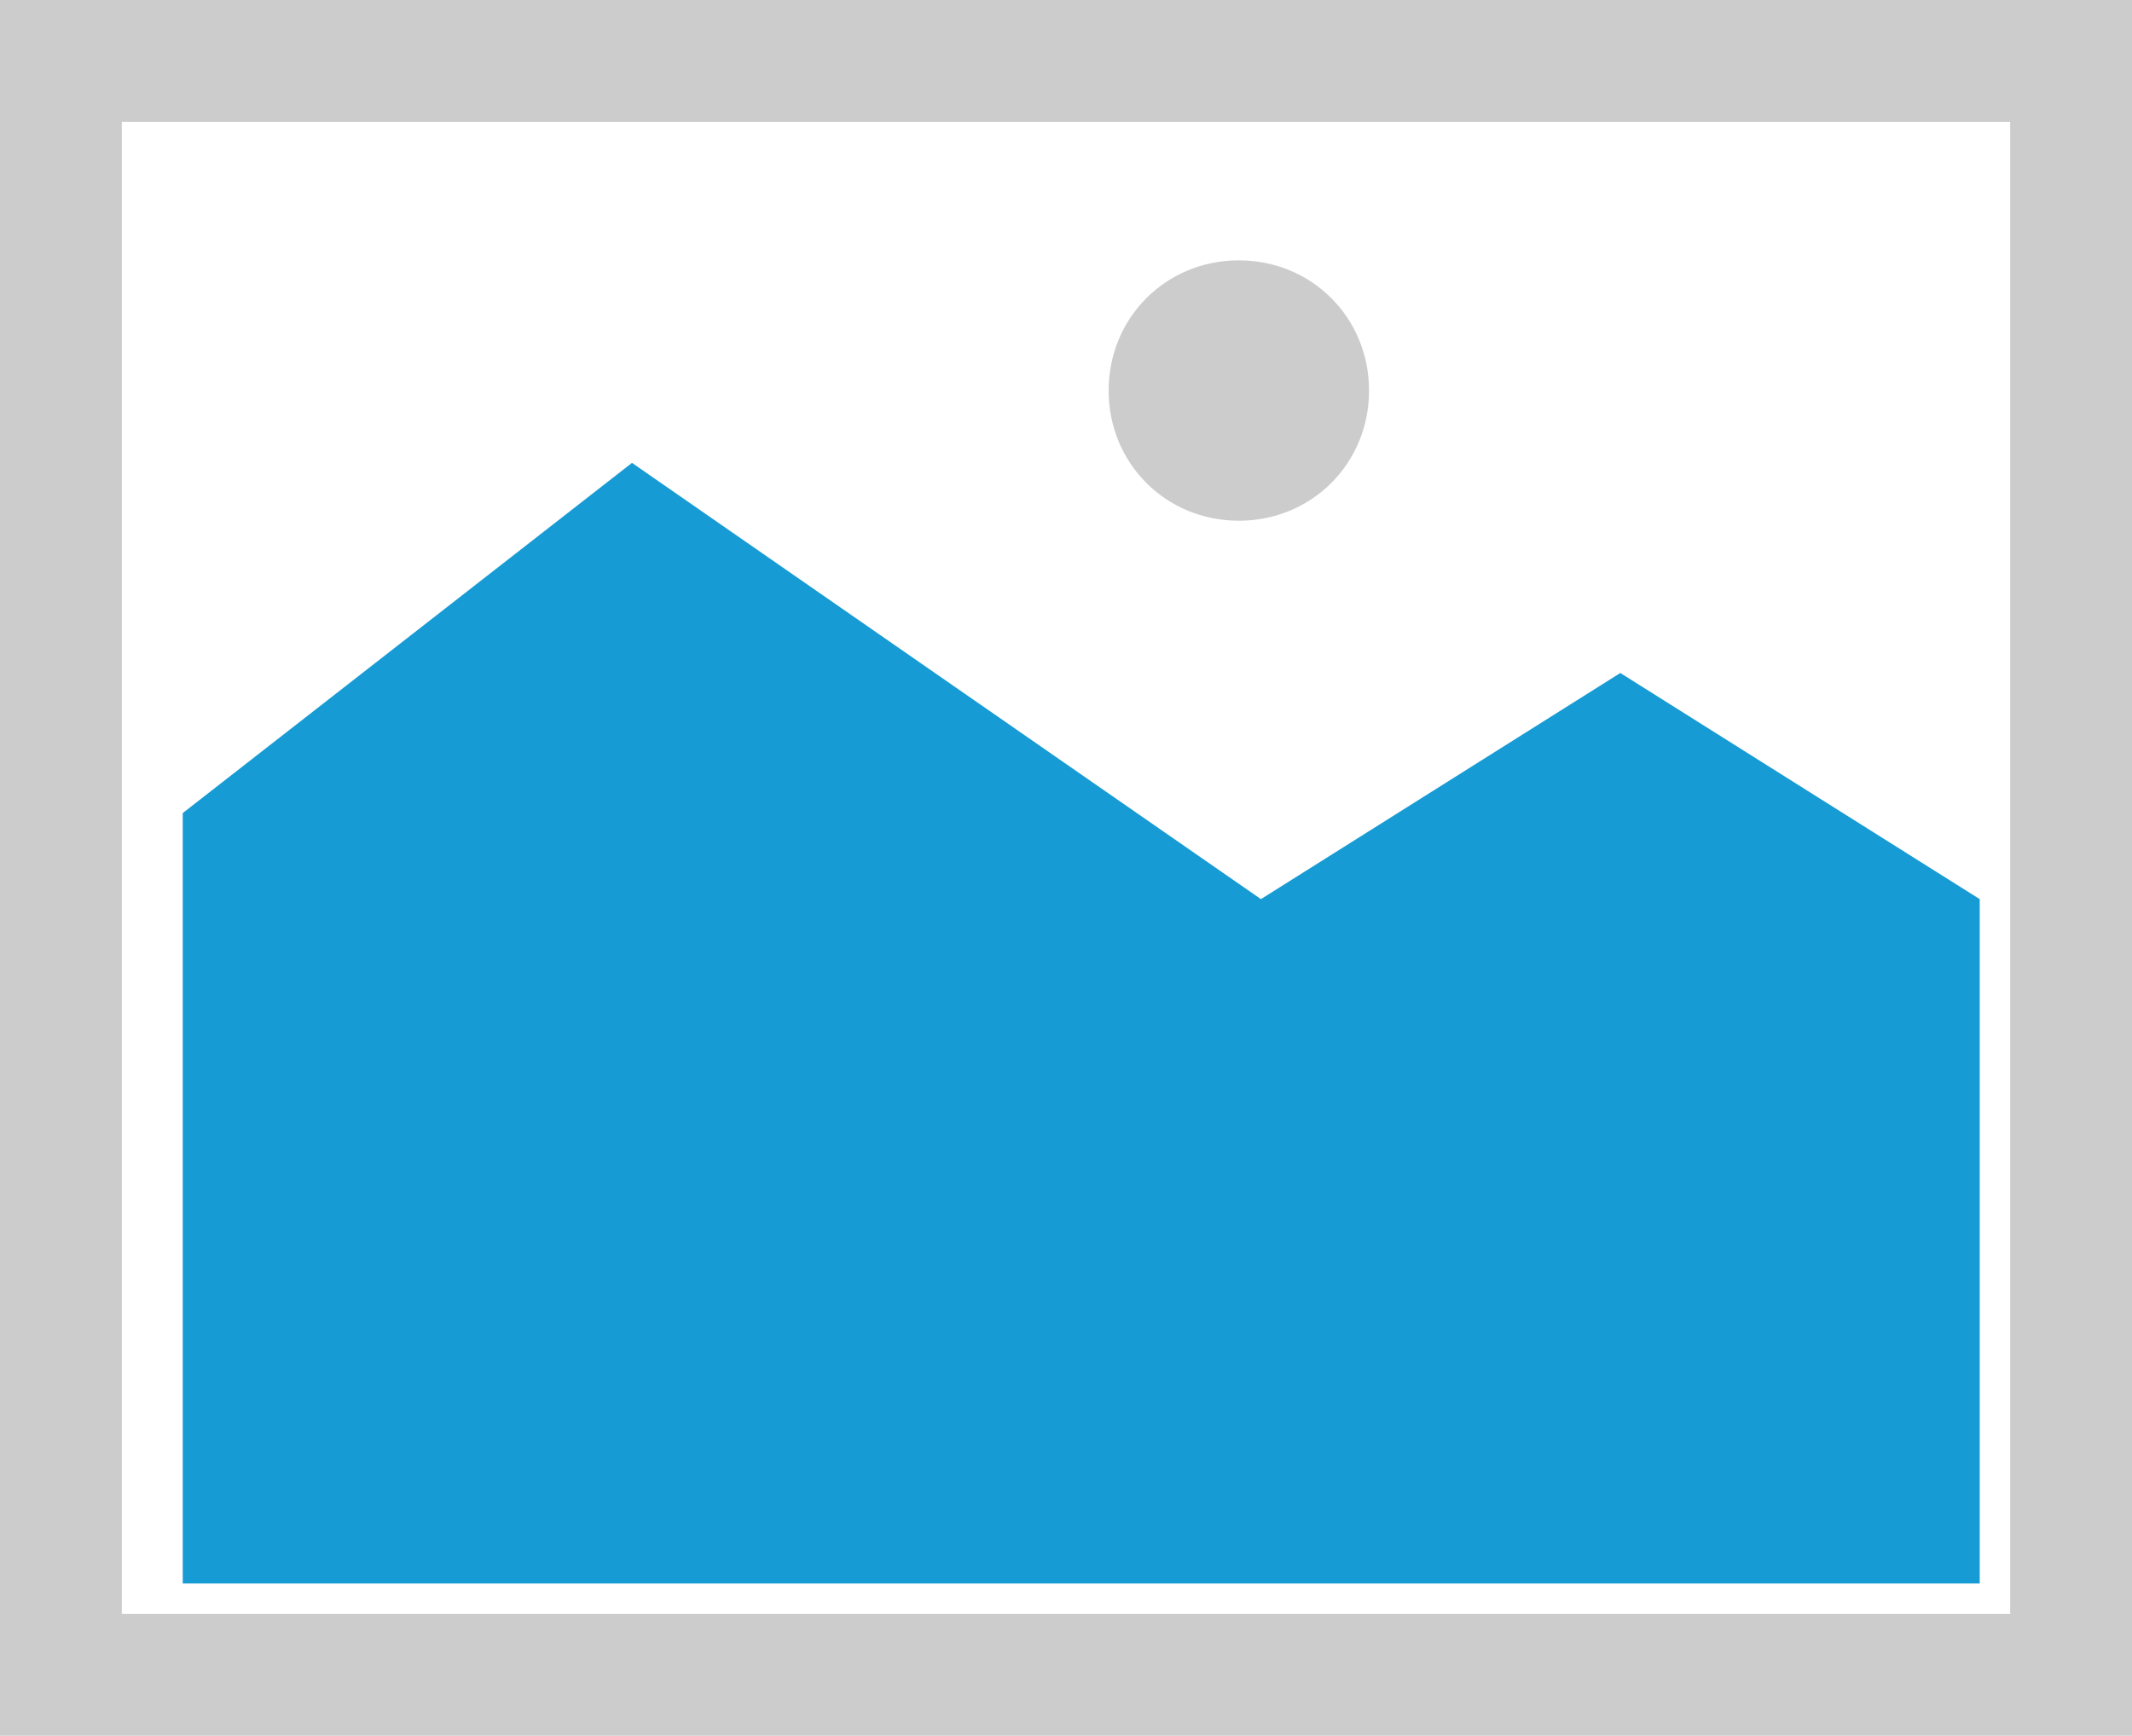
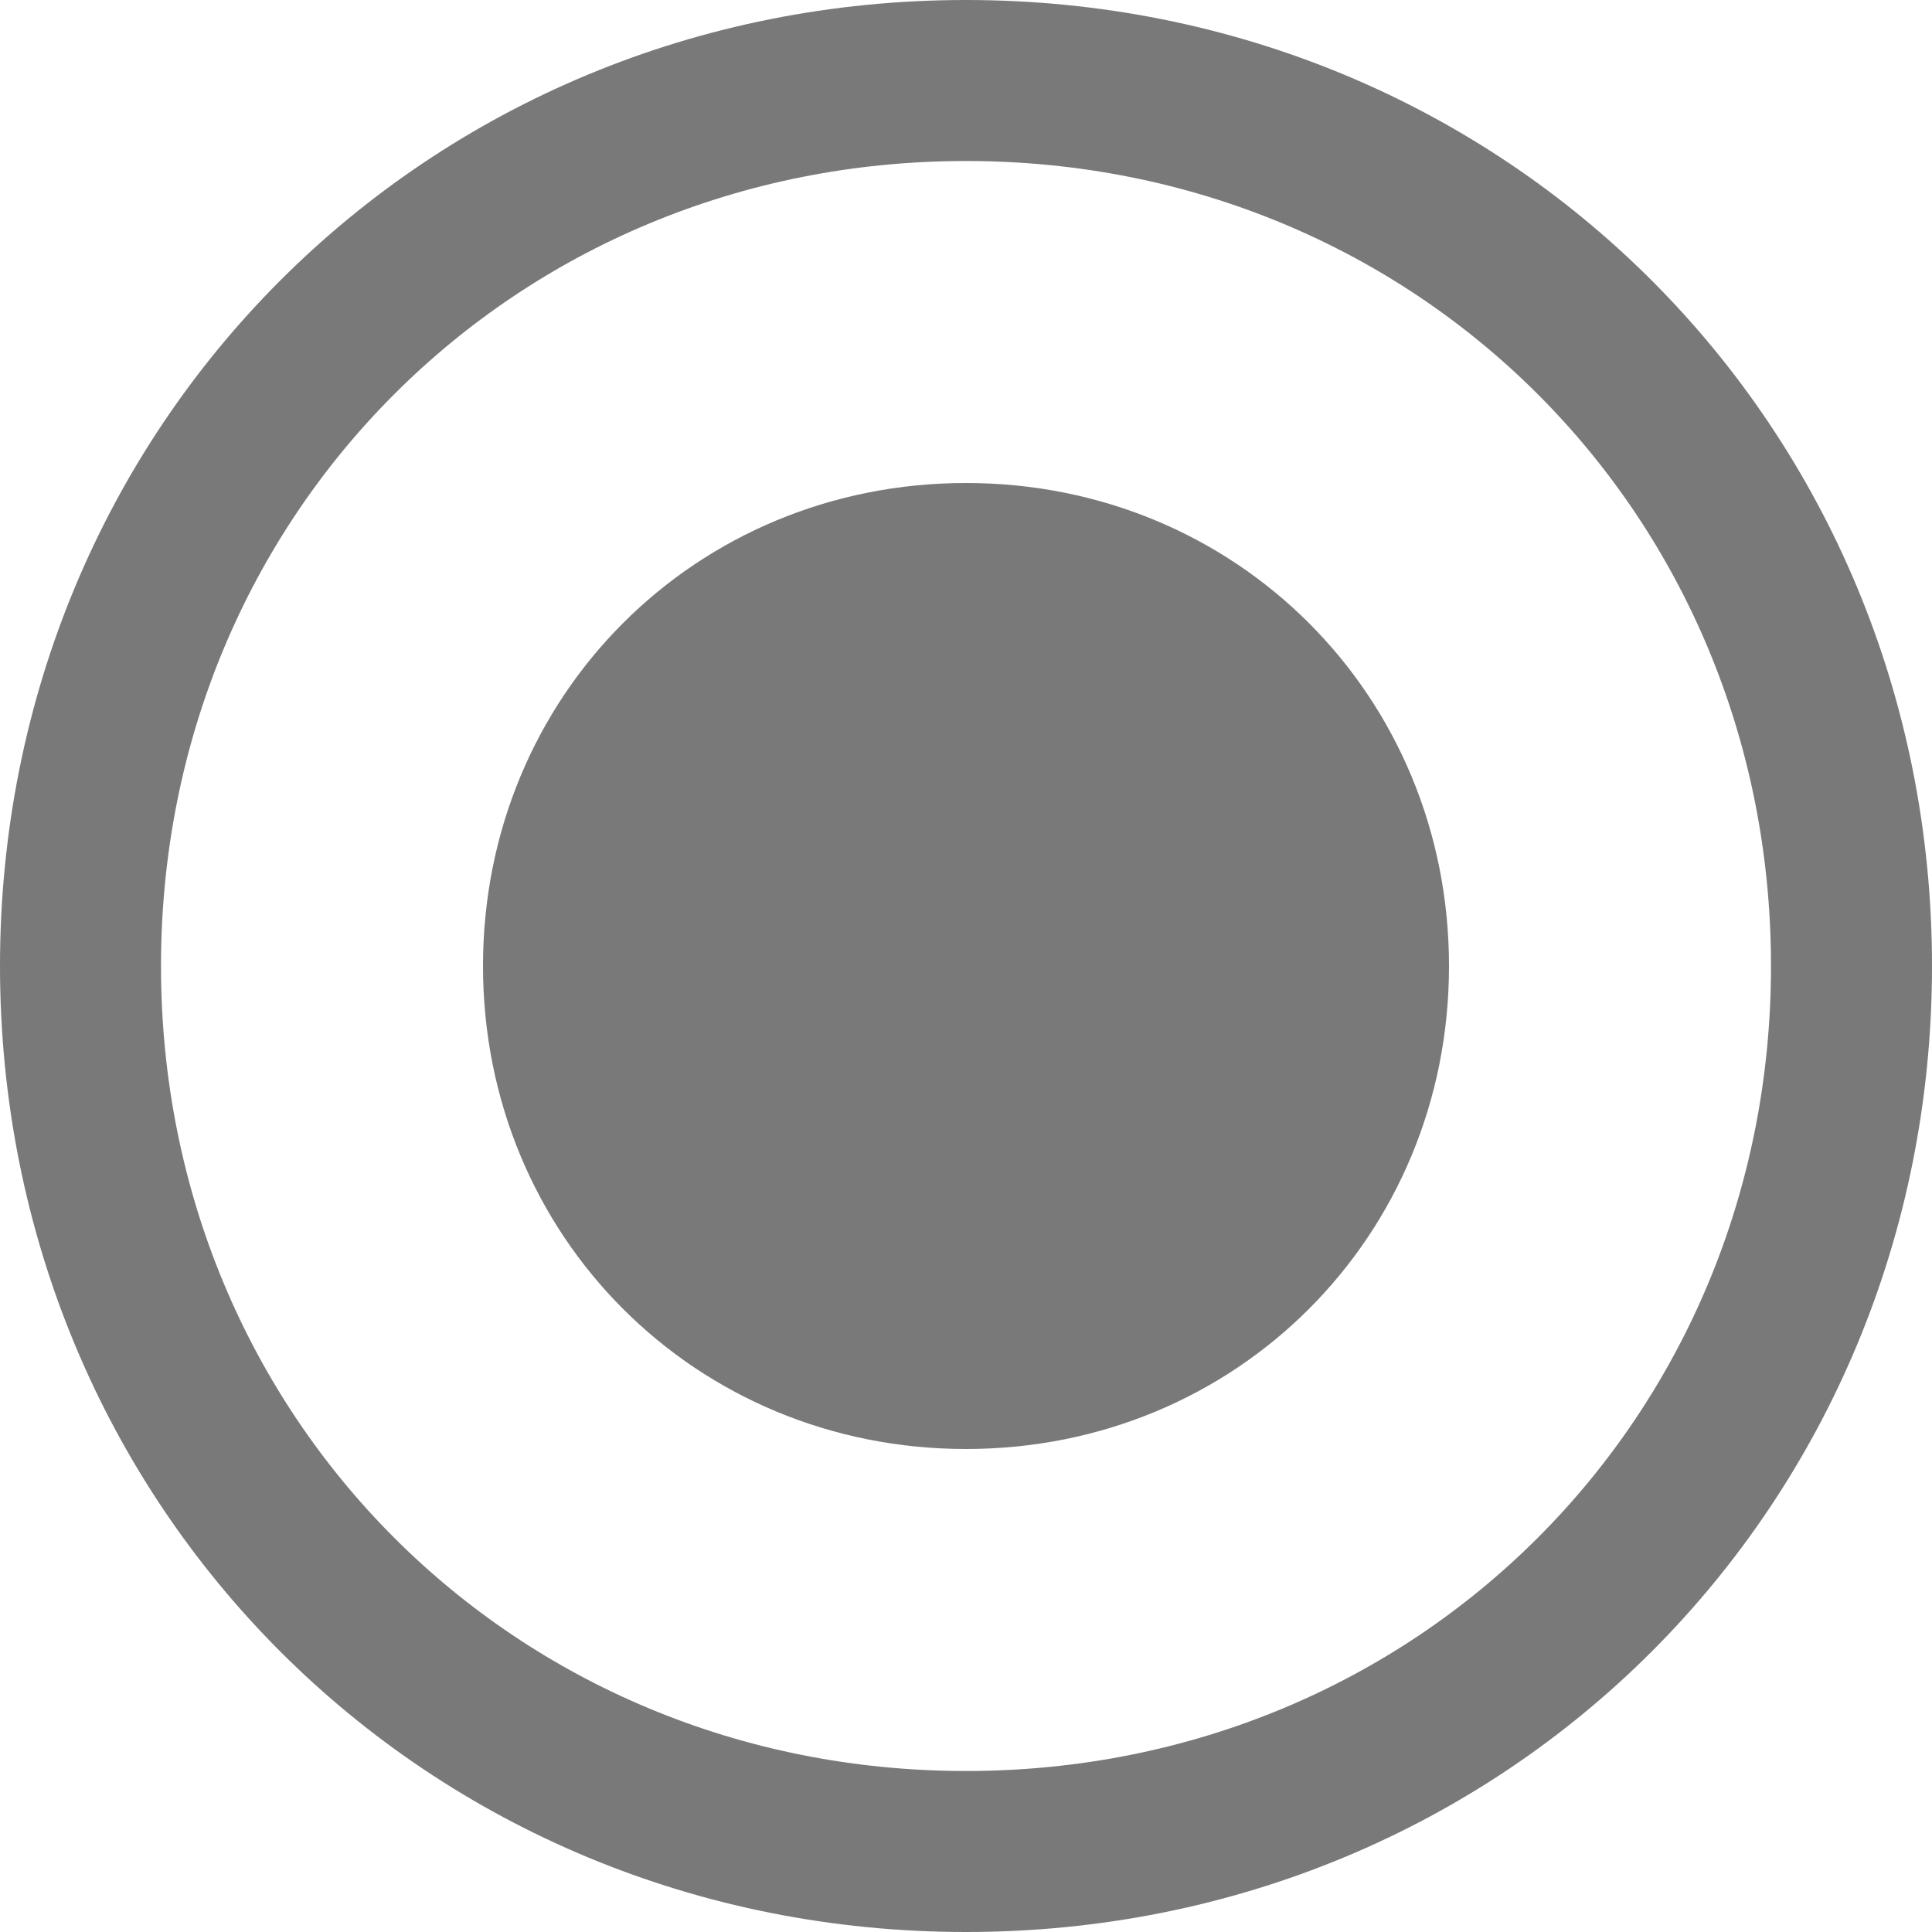
- <svg xmlns="http://www.w3.org/2000/svg" version="1.1" width="70px" height="57px">
-   <g transform="matrix(1 0 0 1 -1827 -1428 )">
-     <path d="M 1827 1428  L 1897 1428  L 1897 1485  L 1827 1485  L 1827 1428  " fill-rule="nonzero" fill="rgba(204, 204, 204, 1)" stroke="none" class="fill" />
-     <path d="M 1831 1432  L 1893 1432  L 1893 1481  L 1831 1481  L 1831 1432  " fill-rule="nonzero" fill="rgba(255, 255, 255, 1)" stroke="none" class="fill" />
-     <path d="M 1867.675 1445.1  C 1865.281 1445.1  1863.4 1443.219  1863.4 1440.825  C 1863.4 1438.431  1865.281 1436.55  1867.675 1436.55  C 1870.069 1436.55  1871.95 1438.431  1871.95 1440.825  C 1871.95 1443.219  1870.069 1445.1  1867.675 1445.1  " fill-rule="nonzero" fill="rgba(204, 204, 204, 1)" stroke="none" class="fill" />
-     <path d="M 1833 1480  L 1833 1454.7  L 1847.75 1443.2  L 1868.4 1457.526  L 1880.2 1450.1  L 1892 1457.526  L 1892 1480  L 1833 1480  " fill-rule="nonzero" fill="rgba(22, 155, 213, 1)" stroke="none" class="fill" />
+ <svg xmlns="http://www.w3.org/2000/svg" version="1.1" width="12px" height="12px">
+   <defs>
+     <pattern id="BGPattern" patternUnits="userSpaceOnUse" alignment="0 0" imageRepeat="None" />
+   </defs>
+   <g transform="matrix(1 0 0 1 -806 -1961 )">
+     <path d="M 6 0  C 9.36 0  12 2.64  12 6  C 12 9.36  9.36 12  6 12  C 2.64 12  0 9.36  0 6  C 0 2.64  2.64 0  6 0  Z " fill-rule="nonzero" fill="rgba(255, 255, 255, 1)" stroke="none" transform="matrix(1 0 0 1 806 1961 )" class="fill" />
+     <path d="M 6 0.5  C 9.08 0.5  11.5 2.92  11.5 6  C 11.5 9.08  9.08 11.5  6 11.5  C 2.92 11.5  0.5 9.08  0.5 6  C 0.5 2.92  2.92 0.5  6 0.5  Z " stroke-width="1" stroke-dasharray="0" stroke="rgba(121, 121, 121, 1)" fill="none" transform="matrix(1 0 0 1 806 1961 )" class="stroke" stroke-dashoffset="0.5" />
+     <path d="M 6 9  C 4.32 9  3 7.68  3 6  C 3 4.32  4.32 3  6 3  C 7.68 3  9 4.32  9 6  C 9 7.68  7.68 9  6 9  " fill-rule="nonzero" fill="rgba(121, 121, 121, 1)" stroke="none" transform="matrix(1 0 0 1 806 1961 )" class="stroke btn_check" />
  </g>
</svg>
